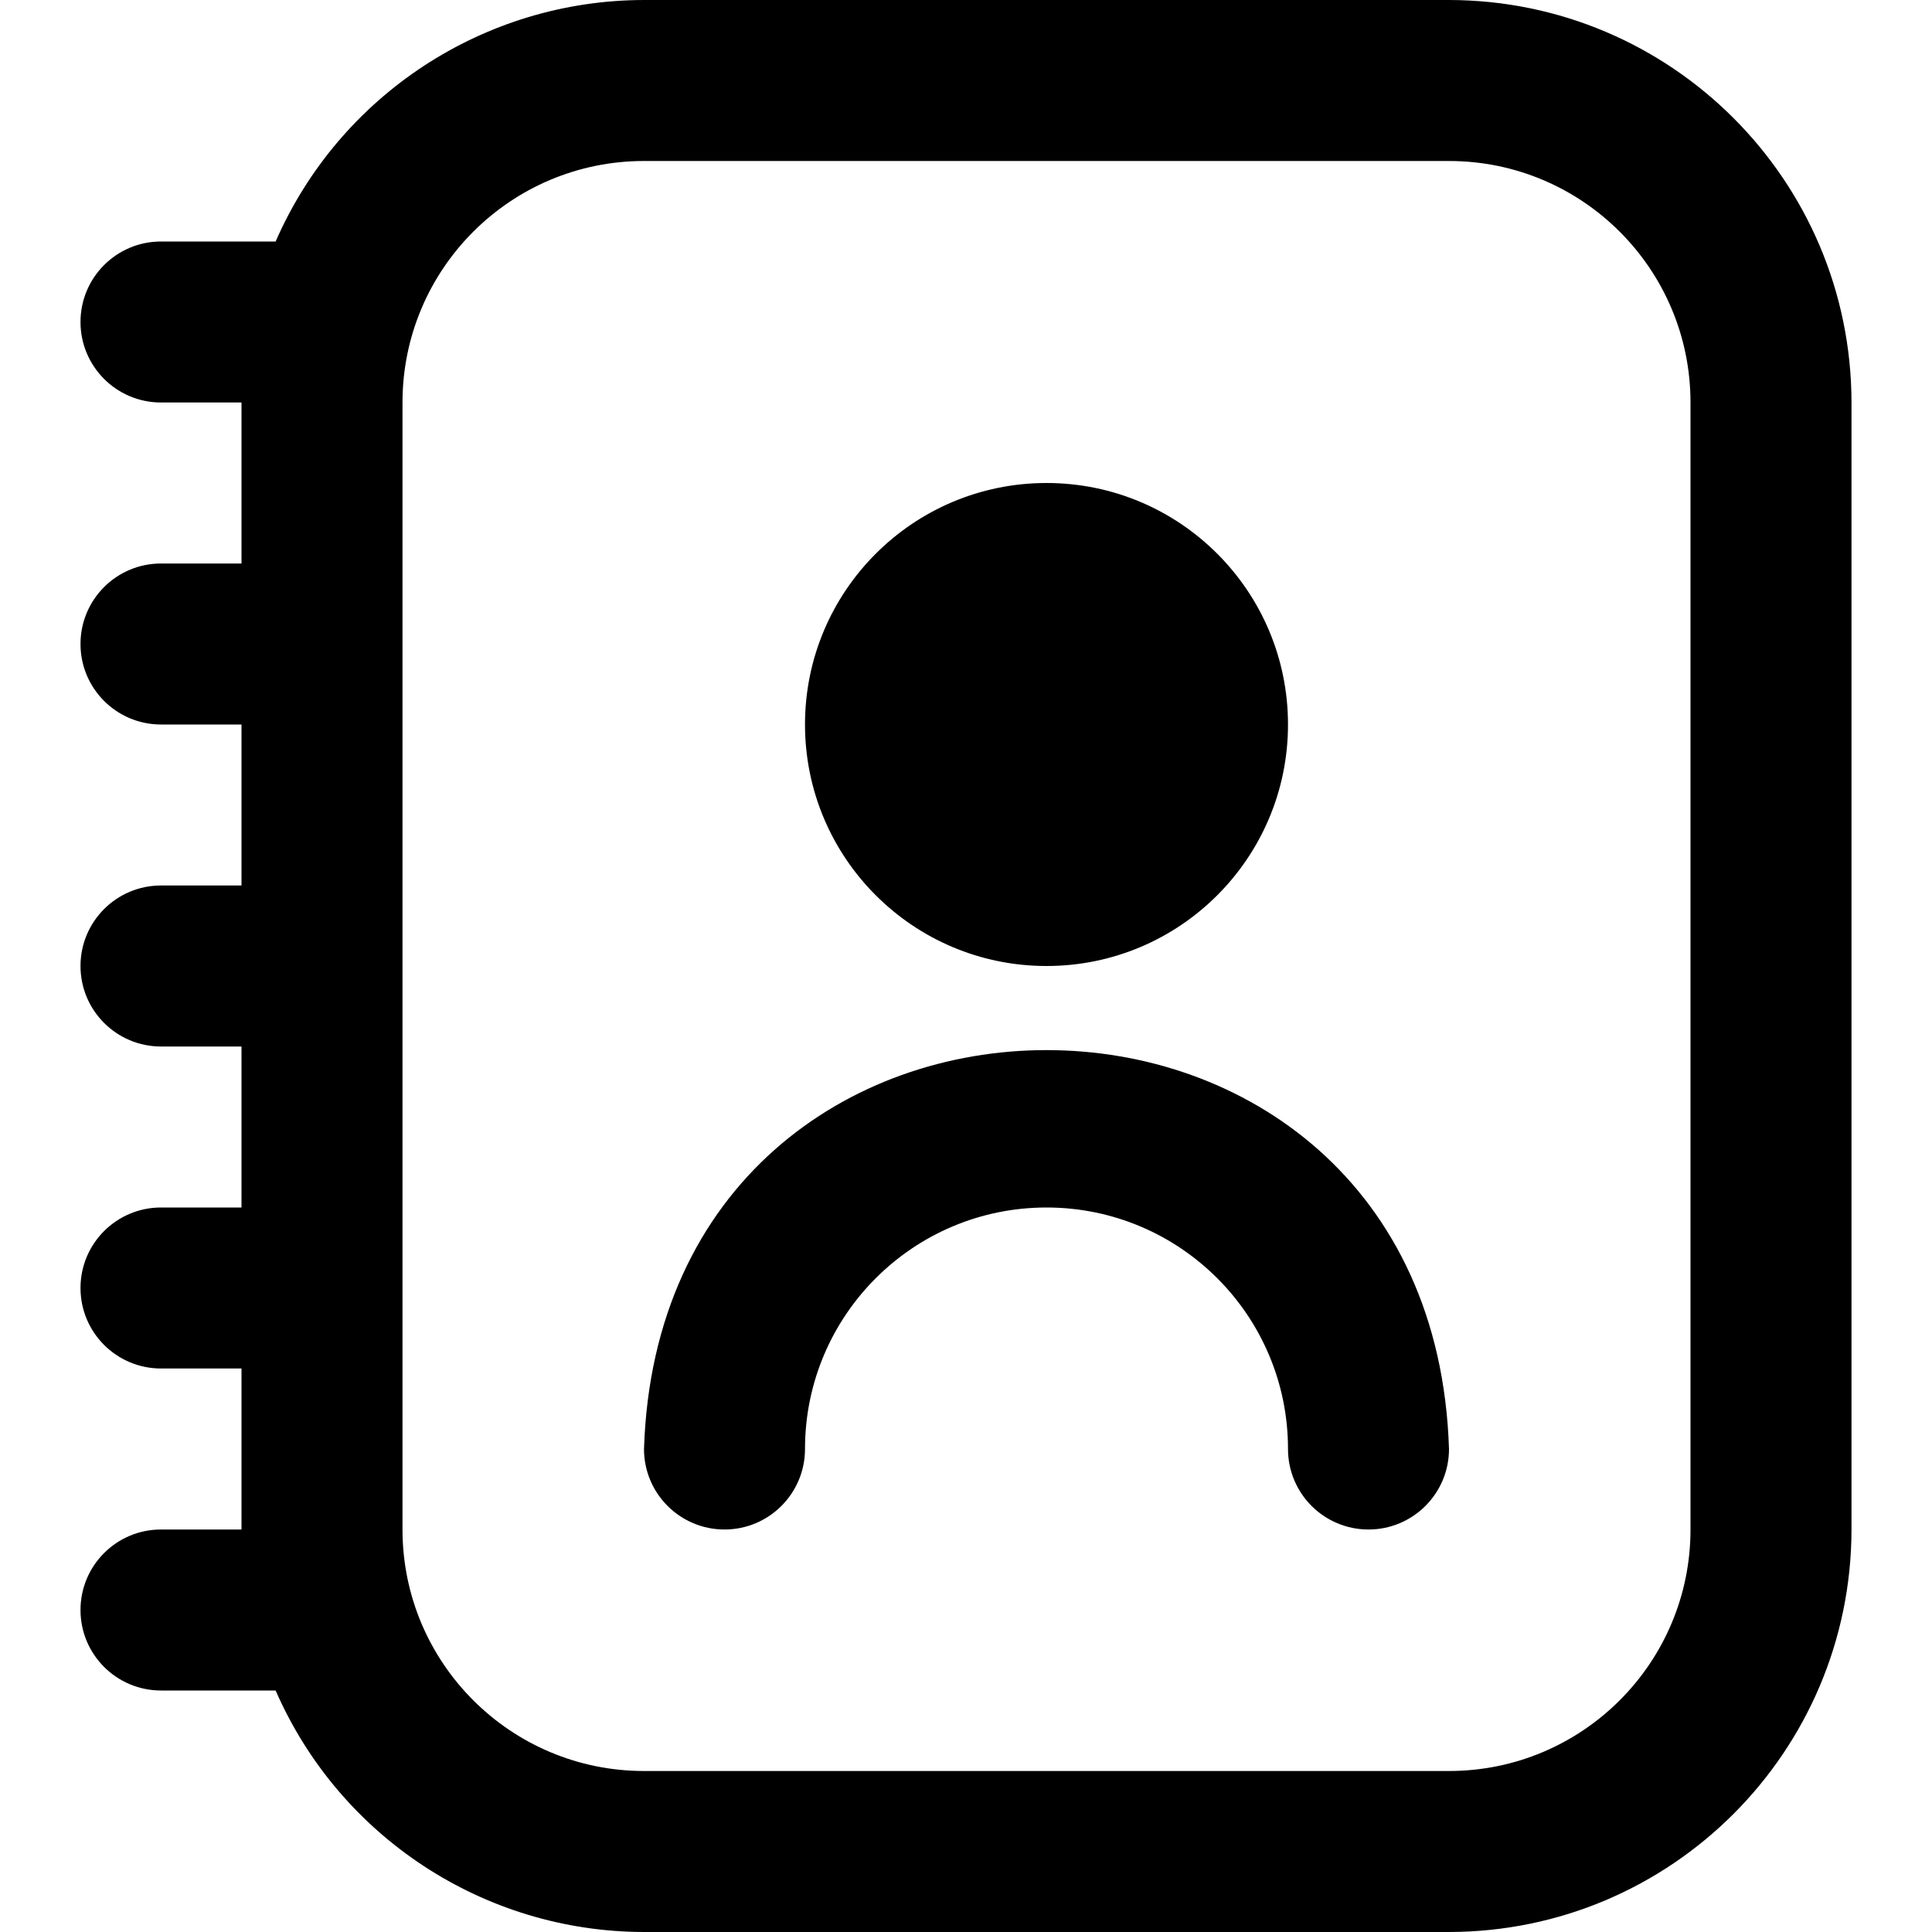
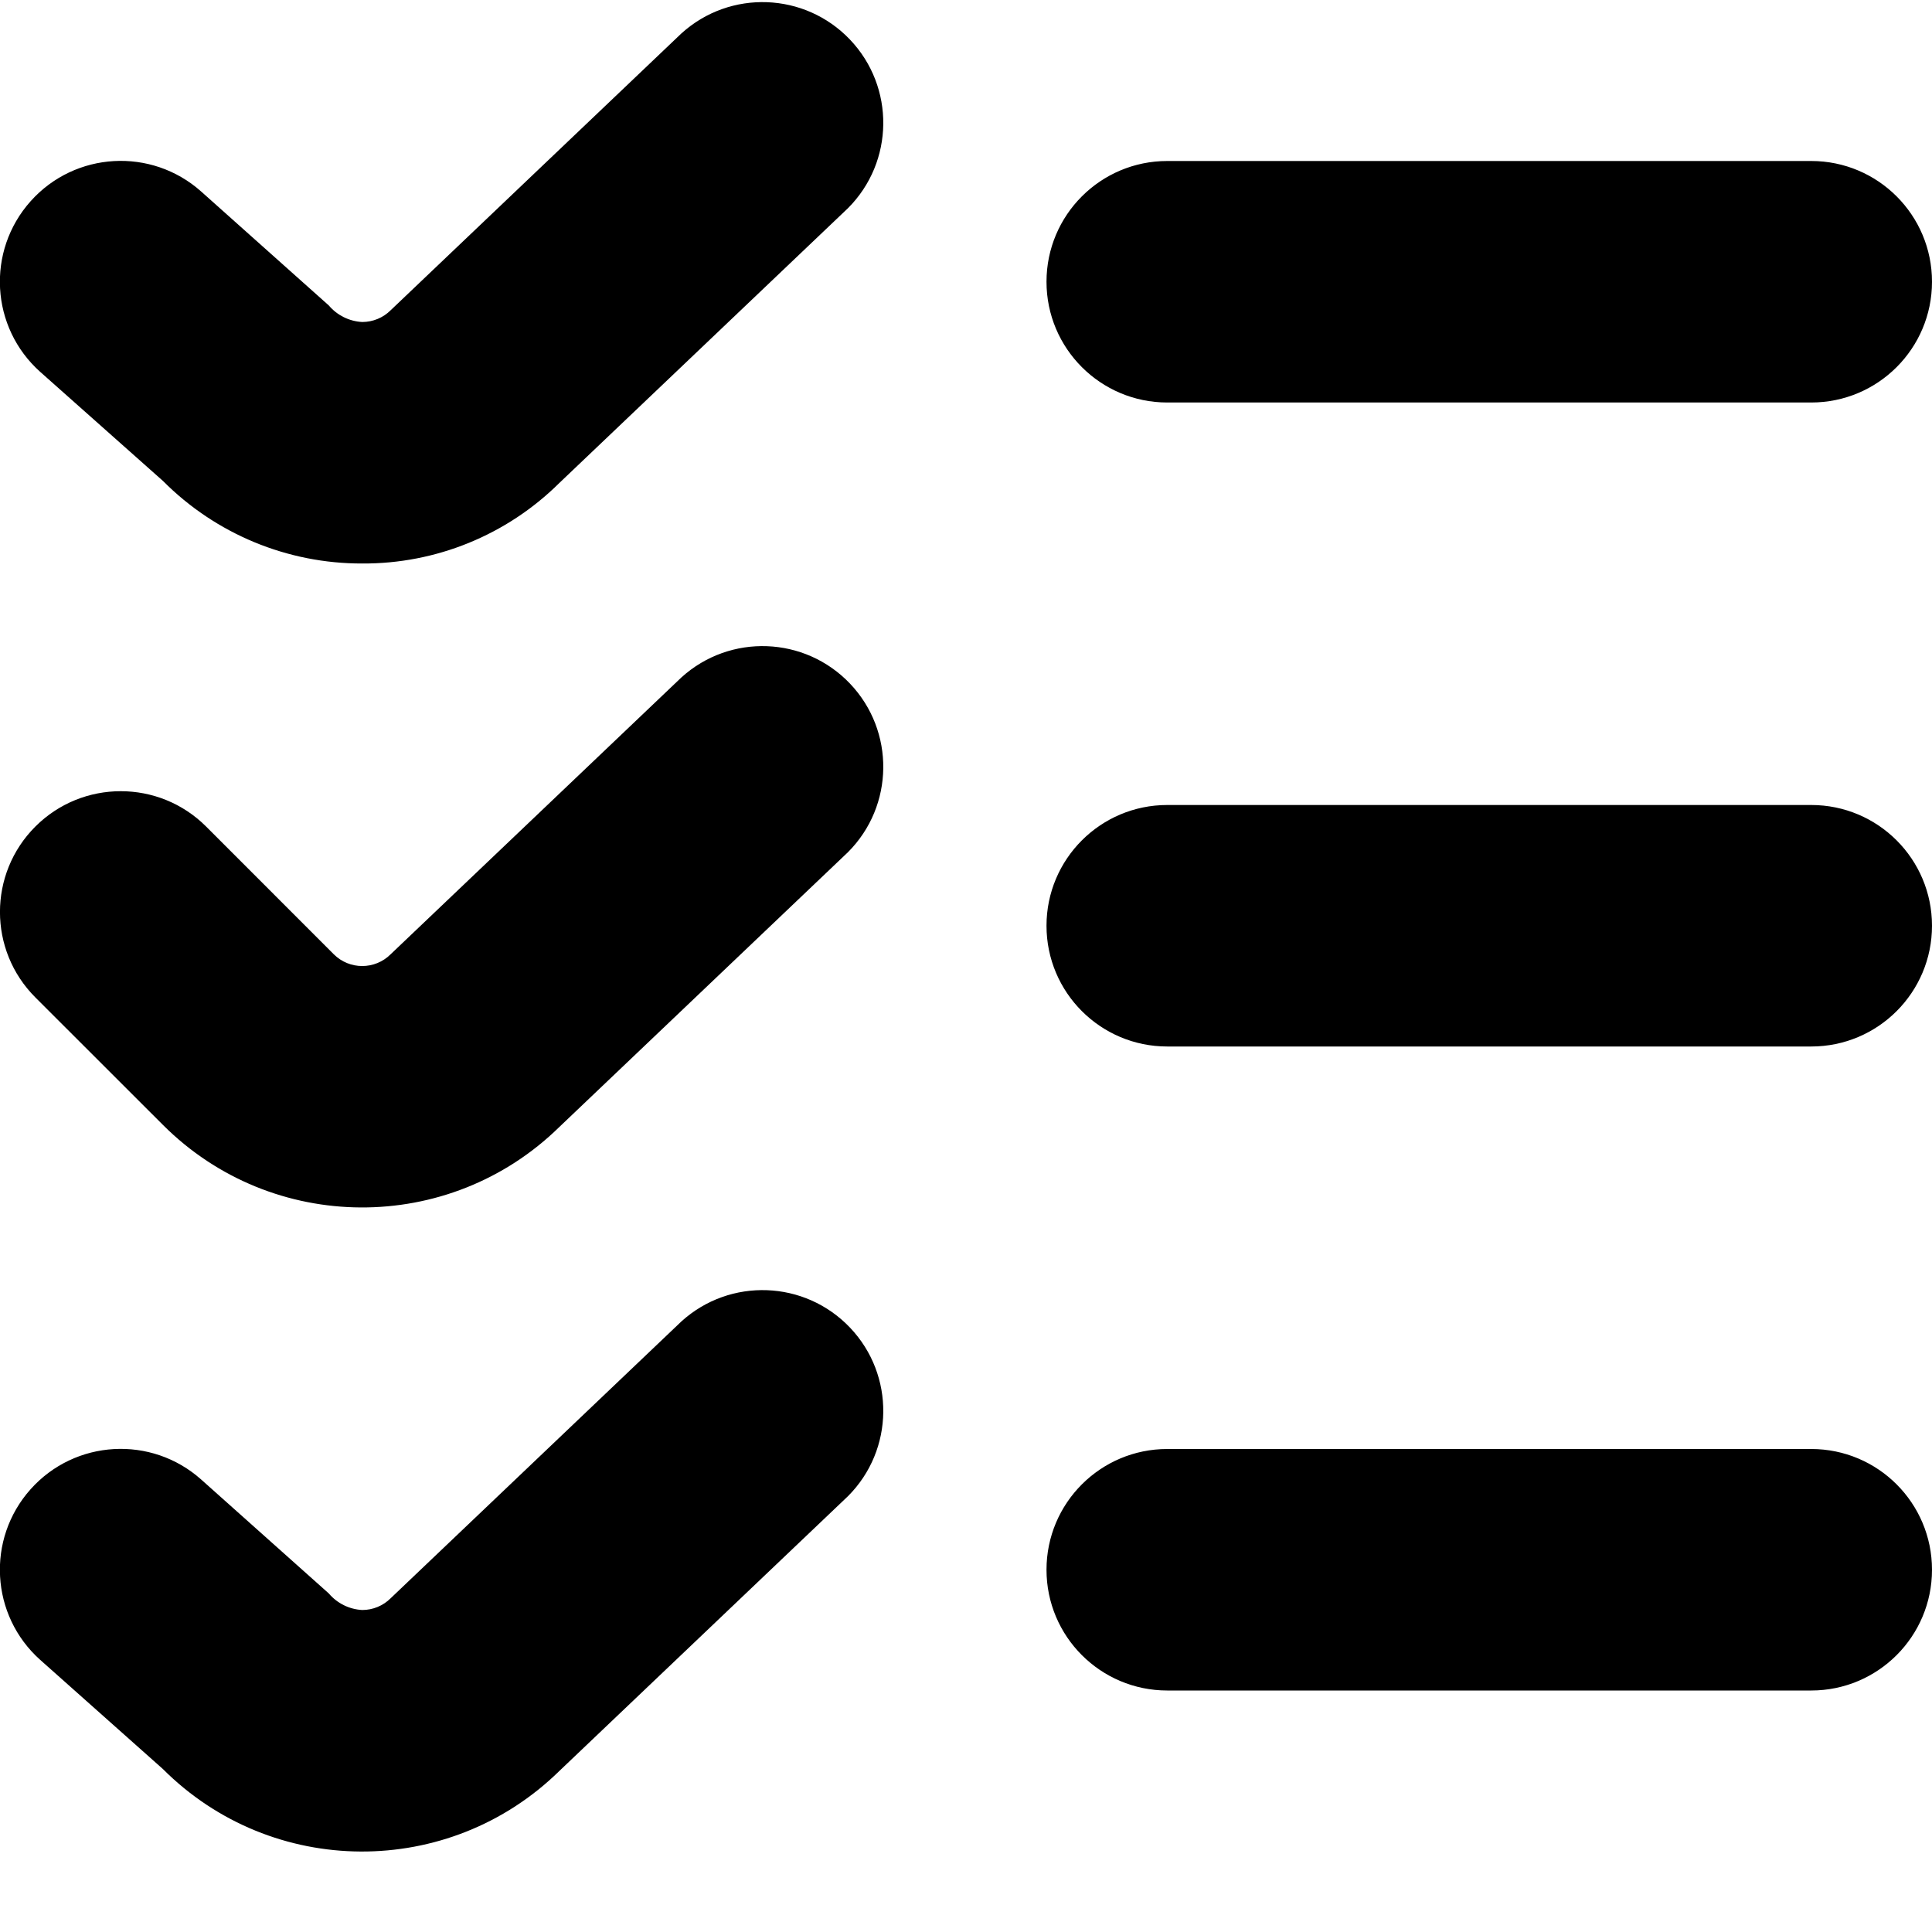
<svg xmlns="http://www.w3.org/2000/svg" id="Layer_1" data-name="Layer 1" viewBox="0 0 24 24" width="512" height="512">
-   <path d="M18,0H8A5,5,0,0,0,3.424,3H2A1,1,0,0,0,2,5H3V7H2A1,1,0,0,0,2,9H3v2H2a1,1,0,0,0,0,2H3v2H2a1,1,0,0,0,0,2H3v2H2a1,1,0,0,0,0,2H3.424A5,5,0,0,0,8,24H18a5.006,5.006,0,0,0,5-5V5A5.006,5.006,0,0,0,18,0Zm3,19a3,3,0,0,1-3,3H8a3,3,0,0,1-3-3V5A3,3,0,0,1,8,2H18a3,3,0,0,1,3,3Zm-8-7a3,3,0,0,0,0-6A3,3,0,0,0,13,12Zm5,6a1,1,0,0,1-2,0,3,3,0,0,0-6,0,1,1,0,0,1-2,0C8.211,11.392,17.791,11.394,18,18Z" />
+   <path d="M4.5,7A3.477,3.477,0,0,1,2.025,5.975L.5,4.62a1.5,1.5,0,0,1,2-2.24L4.084,3.794A.584.584,0,0,0,4.5,4a.5.5,0,0,0,.353-.146L8.466.414a1.5,1.5,0,0,1,2.068,2.172L6.948,6A3.449,3.449,0,0,1,4.5,7ZM24,3.5A1.5,1.5,0,0,0,22.5,2h-8a1.5,1.5,0,0,0,0,3h8A1.5,1.5,0,0,0,24,3.5ZM6.948,14l3.586-3.414A1.5,1.5,0,0,0,8.466,8.414l-3.613,3.44a.5.5,0,0,1-.707,0L2.561,10.268A1.5,1.5,0,0,0,.439,12.39l1.586,1.585A3.5,3.5,0,0,0,6.948,14ZM24,11.5A1.5,1.5,0,0,0,22.5,10h-8a1.5,1.5,0,0,0,0,3h8A1.5,1.5,0,0,0,24,11.5ZM6.948,22l3.586-3.414a1.5,1.5,0,0,0-2.068-2.172l-3.613,3.44A.5.5,0,0,1,4.5,20a.584.584,0,0,1-.416-.206L2.5,18.38a1.5,1.5,0,0,0-2,2.24l1.523,1.355A3.5,3.5,0,0,0,6.948,22ZM24,19.5A1.5,1.5,0,0,0,22.5,18h-8a1.5,1.5,0,0,0,0,3h8A1.5,1.5,0,0,0,24,19.5Z" />
</svg>
